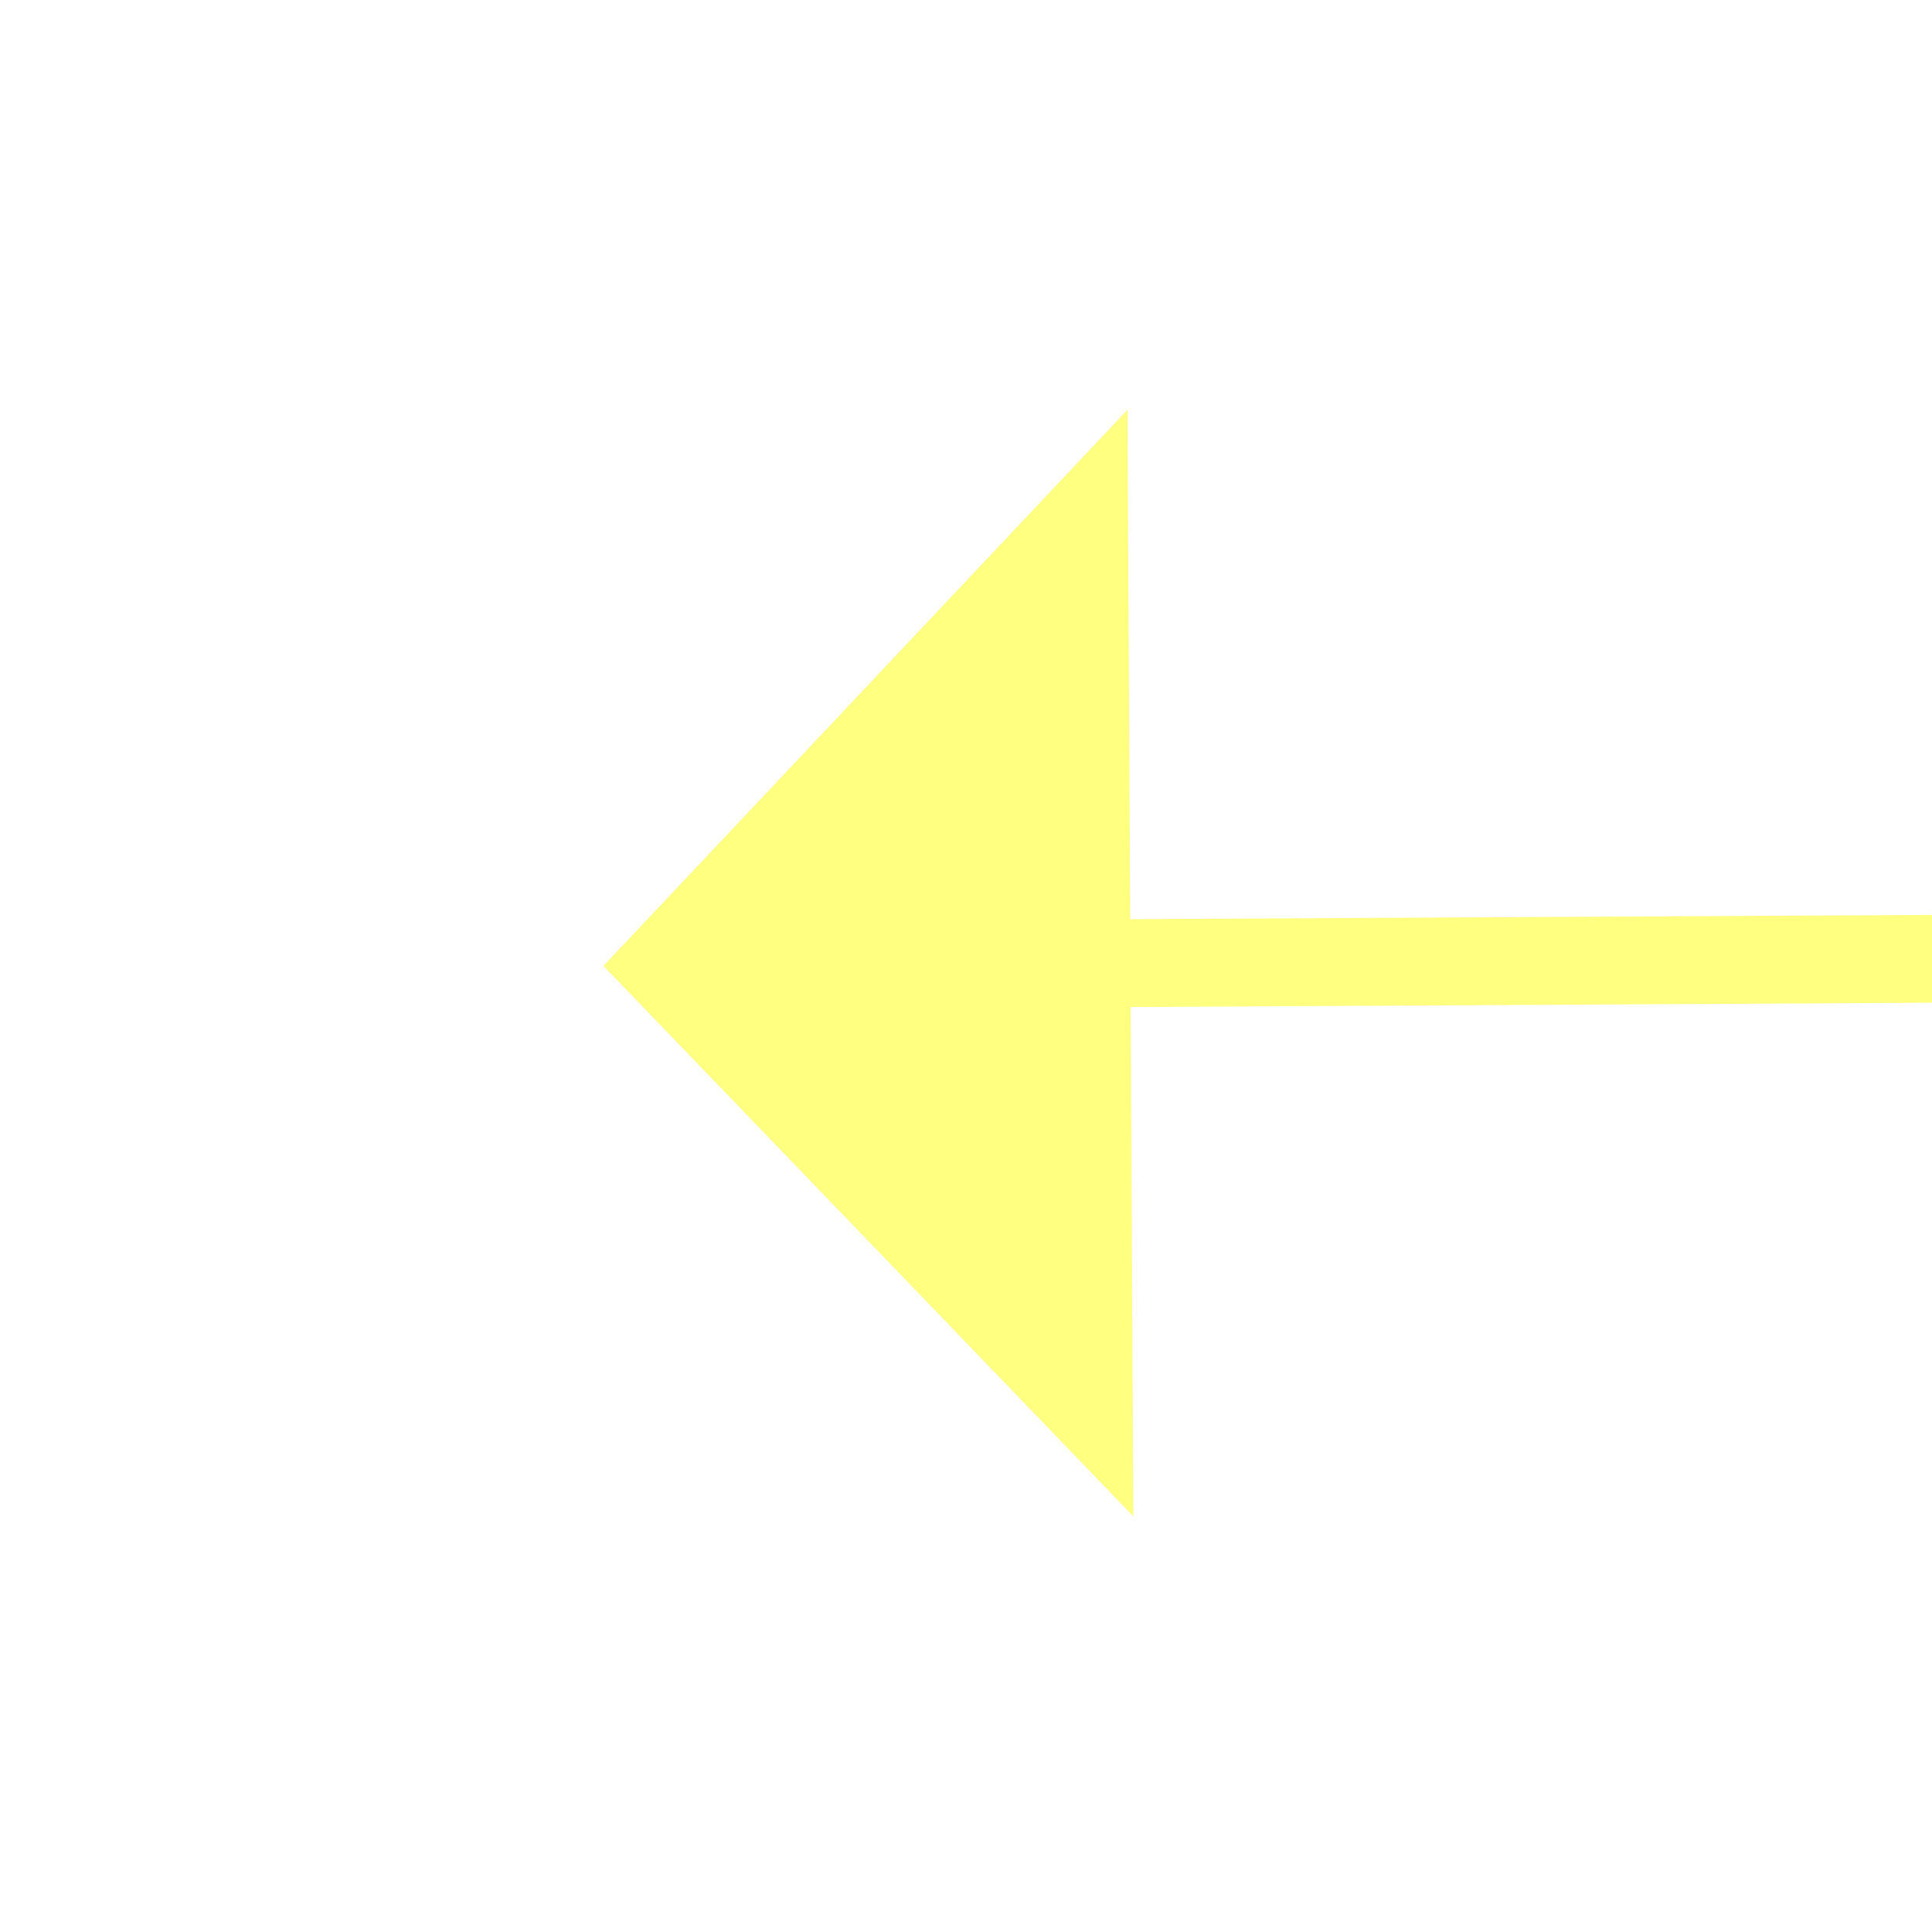
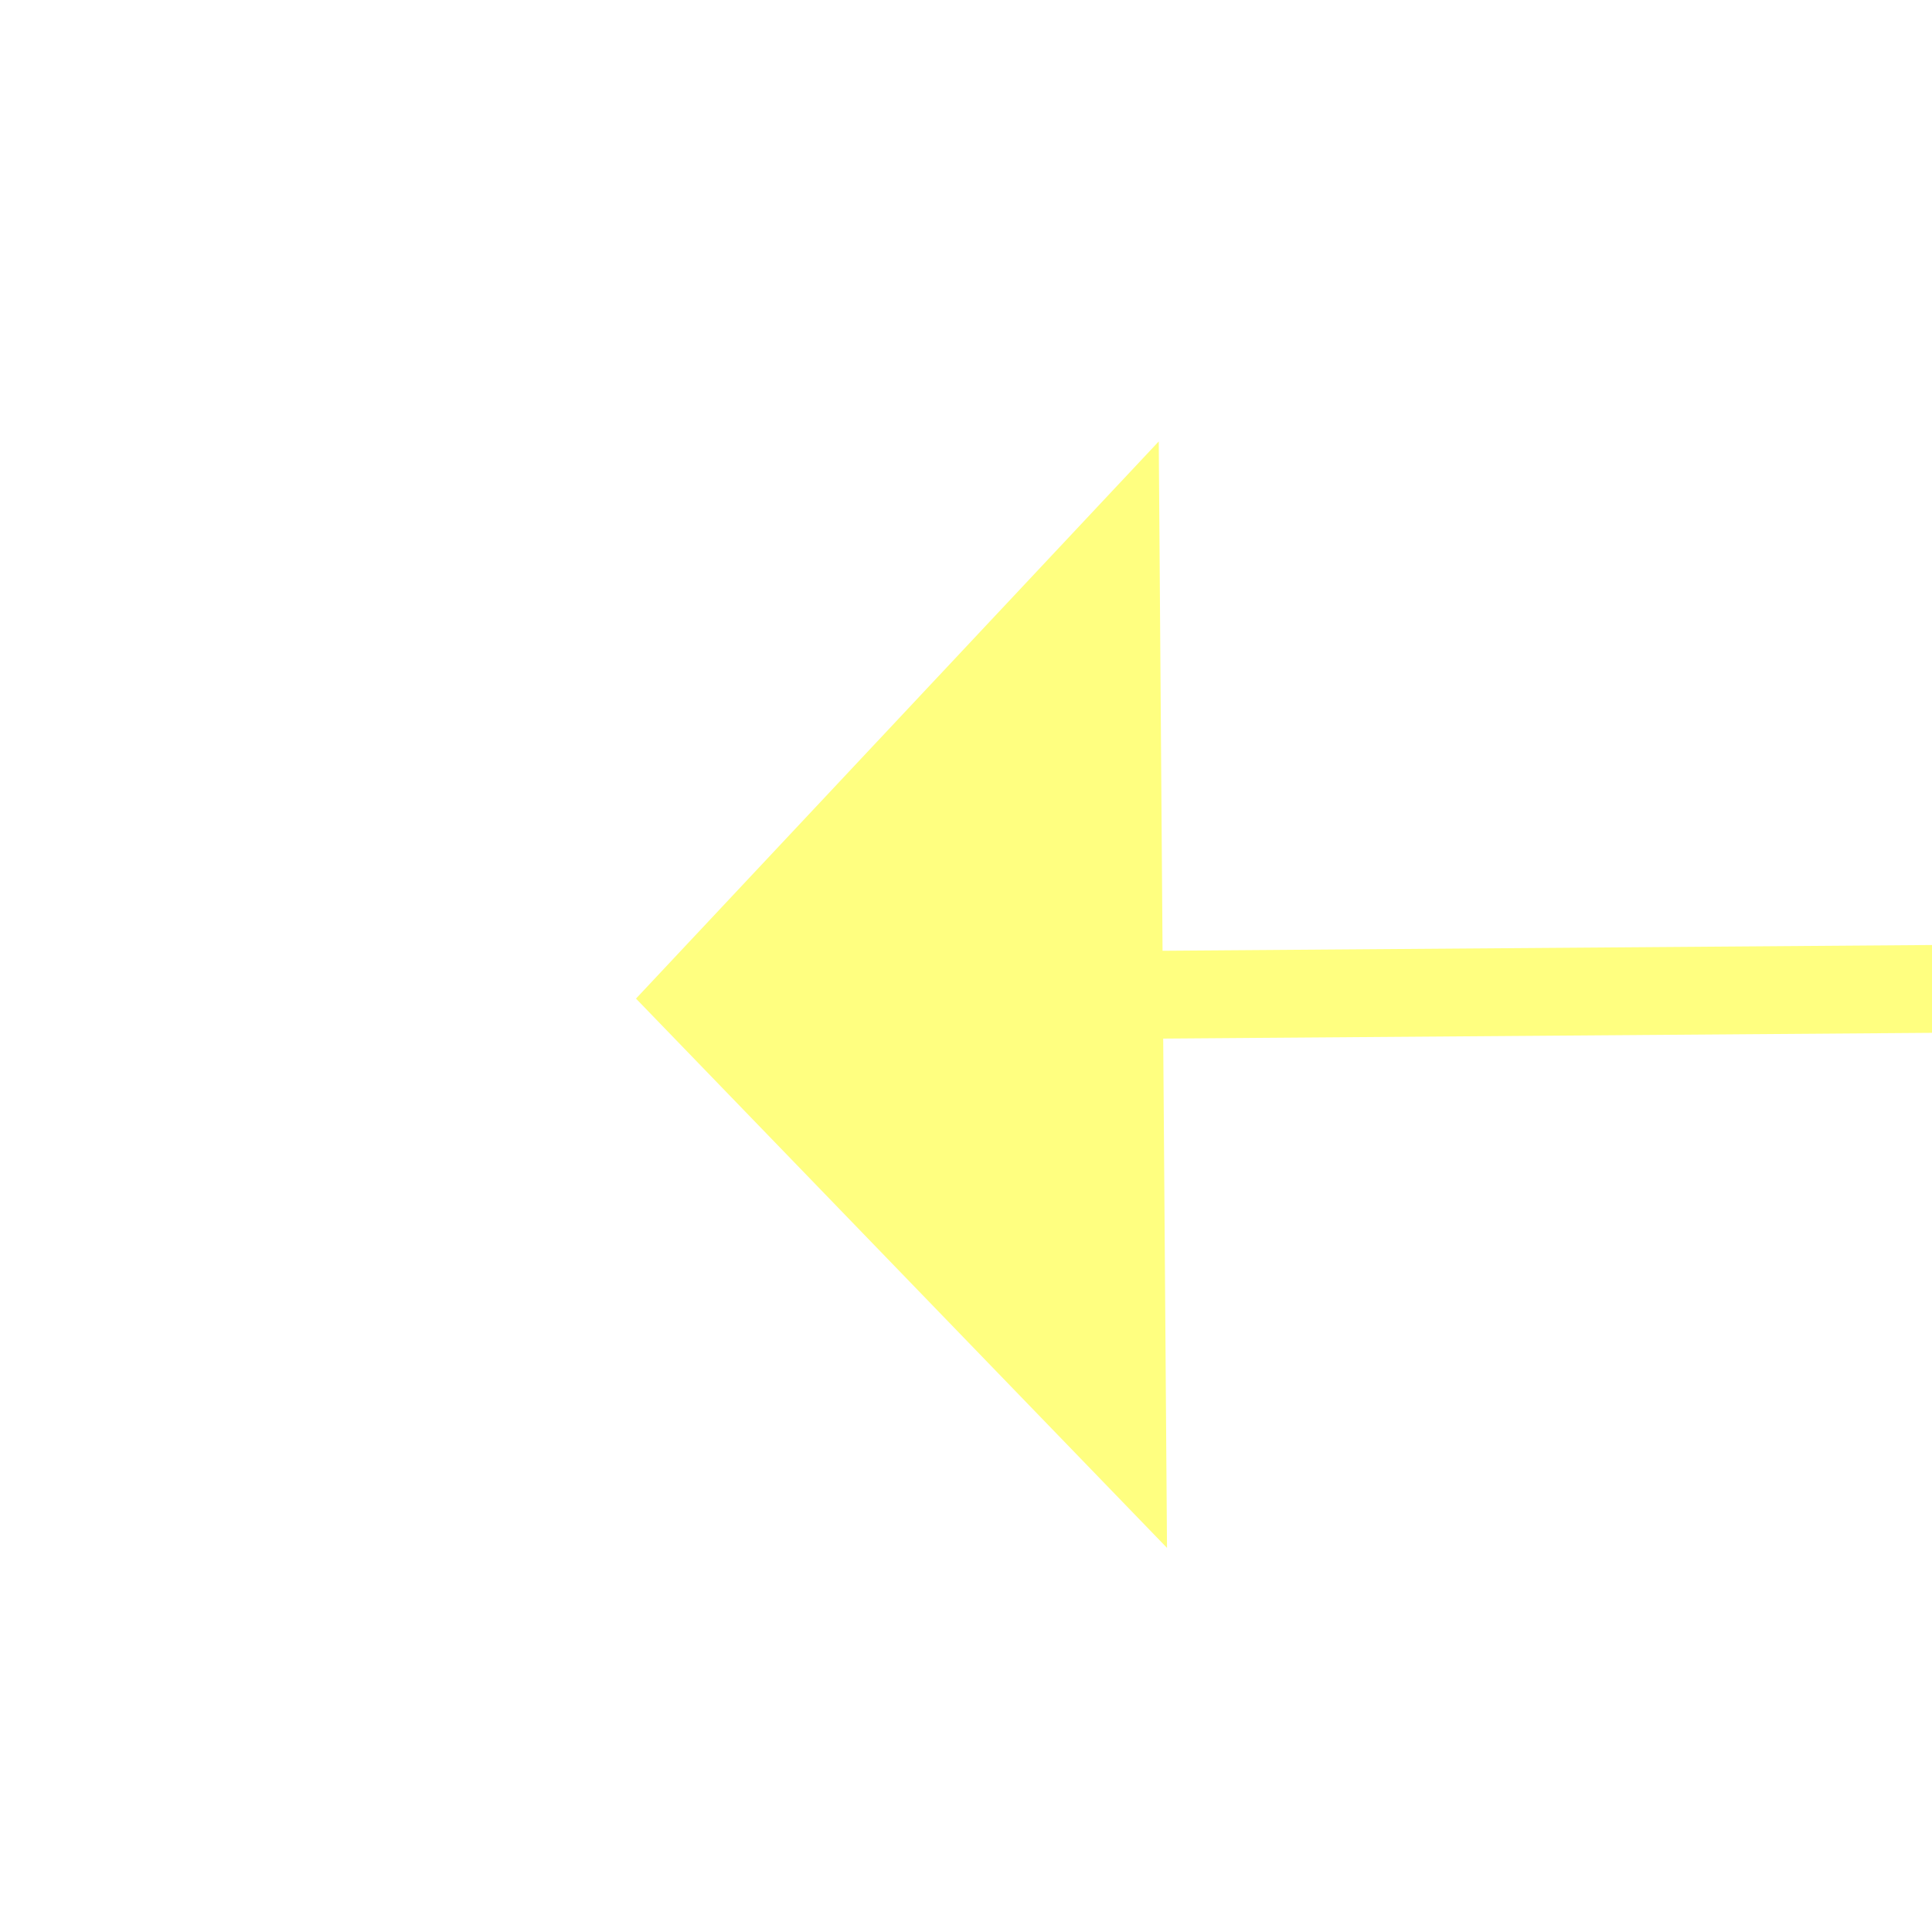
- <svg xmlns="http://www.w3.org/2000/svg" version="1.1" width="22px" height="22px" preserveAspectRatio="xMinYMid meet" viewBox="1018 3477  22 20">
-   <g transform="matrix(-0.7071068 0.7071068 -0.7071068 -0.7071068 4222.294 5225.068 )">
-     <path d="M 1045 3449.8  L 1051 3443.5  L 1045 3437.2  L 1045 3449.8  Z " fill-rule="nonzero" fill="#ffff80" stroke="none" transform="matrix(0.7108779 0.7033154 -0.7033154 0.7108779 2706.652 302.8262 )" />
-     <path d="M 919 3443.5  L 1046 3443.5  " stroke-width="1" stroke="#ffff80" fill="none" transform="matrix(0.7108779 0.7033154 -0.7033154 0.7108779 2706.652 302.8262 )" />
+ <svg xmlns="http://www.w3.org/2000/svg" version="1.1" width="22px" height="22px" preserveAspectRatio="xMinYMid meet" viewBox="282 3259  22 20">
+   <g transform="matrix(0.6293204 -0.777146 0.777146 0.6293204 -2431.881 1439.455 )">
+     <path d="M 380 3317.8  L 386 3311.5  L 380 3305.2  L 380 3317.8  Z " fill-rule="nonzero" fill="#ffff80" stroke="none" transform="matrix(-0.6351054 -0.7724255 0.7724255 -0.6351054 -2022.39 5667.621 )" />
+     <path d="M 269 3311.5  L 381 3311.5  " stroke-width="1" stroke="#ffff80" fill="none" transform="matrix(-0.6351054 -0.7724255 0.7724255 -0.6351054 -2022.39 5667.621 )" />
  </g>
</svg>
